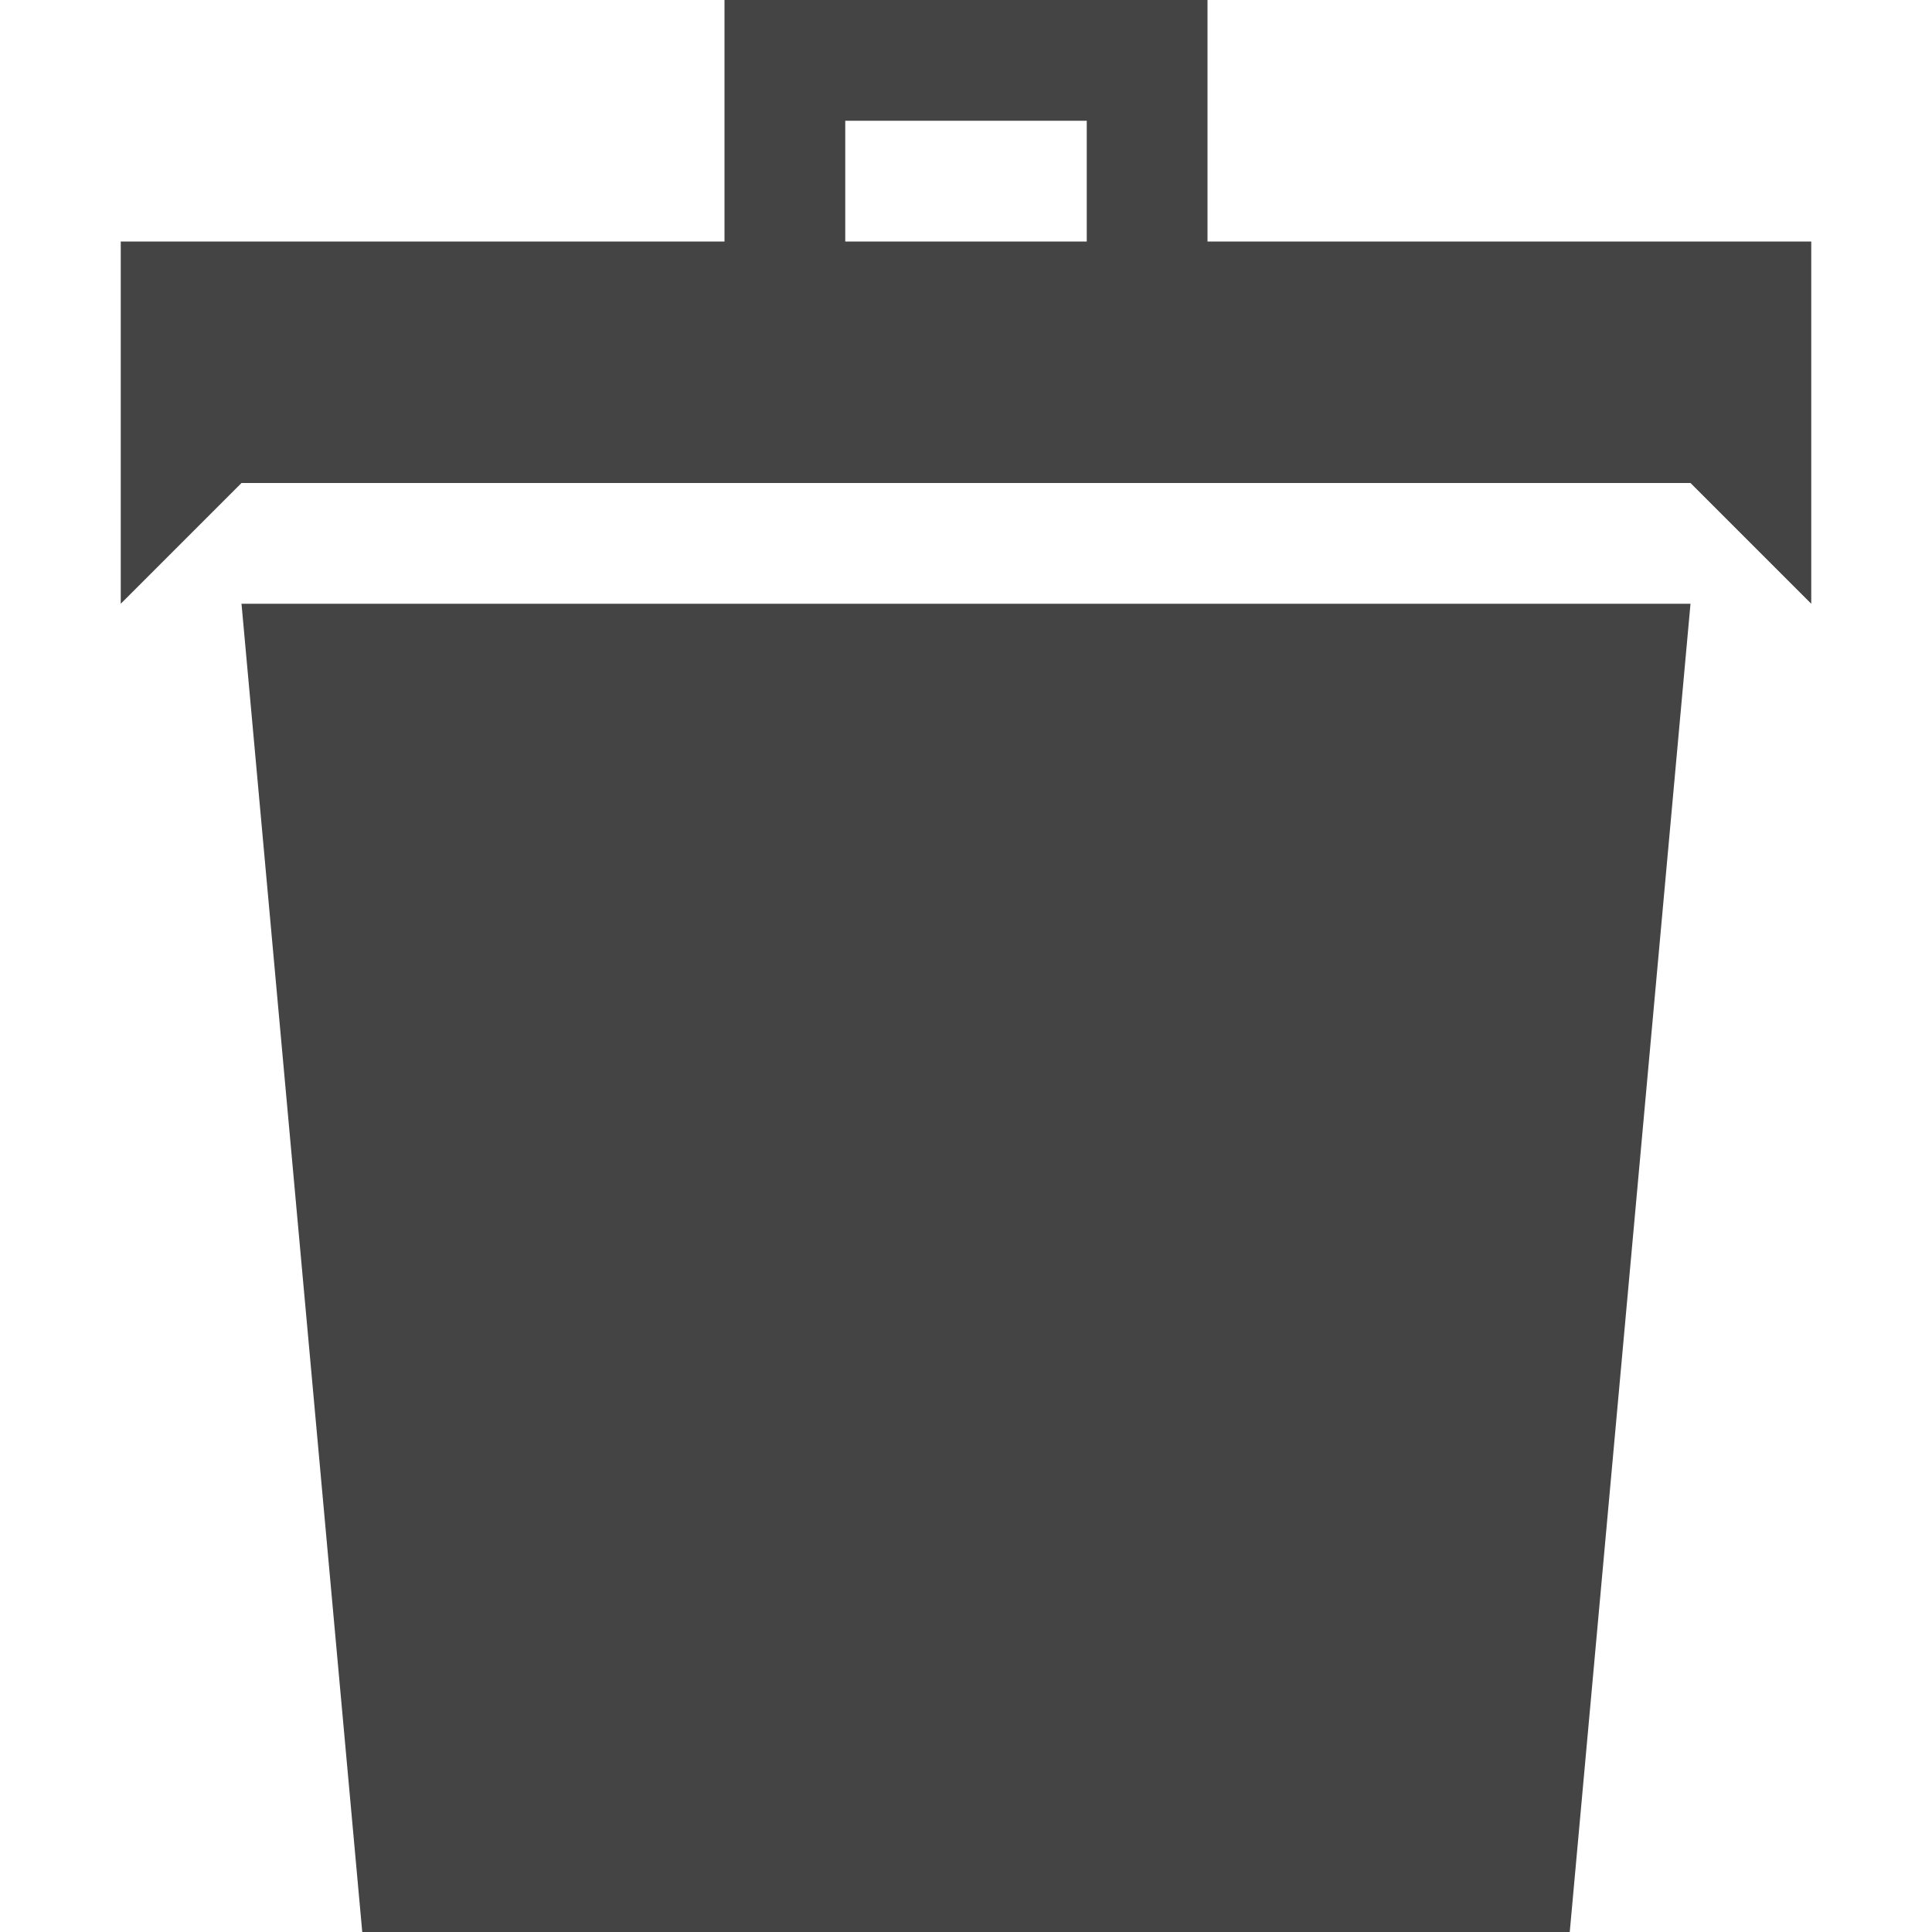
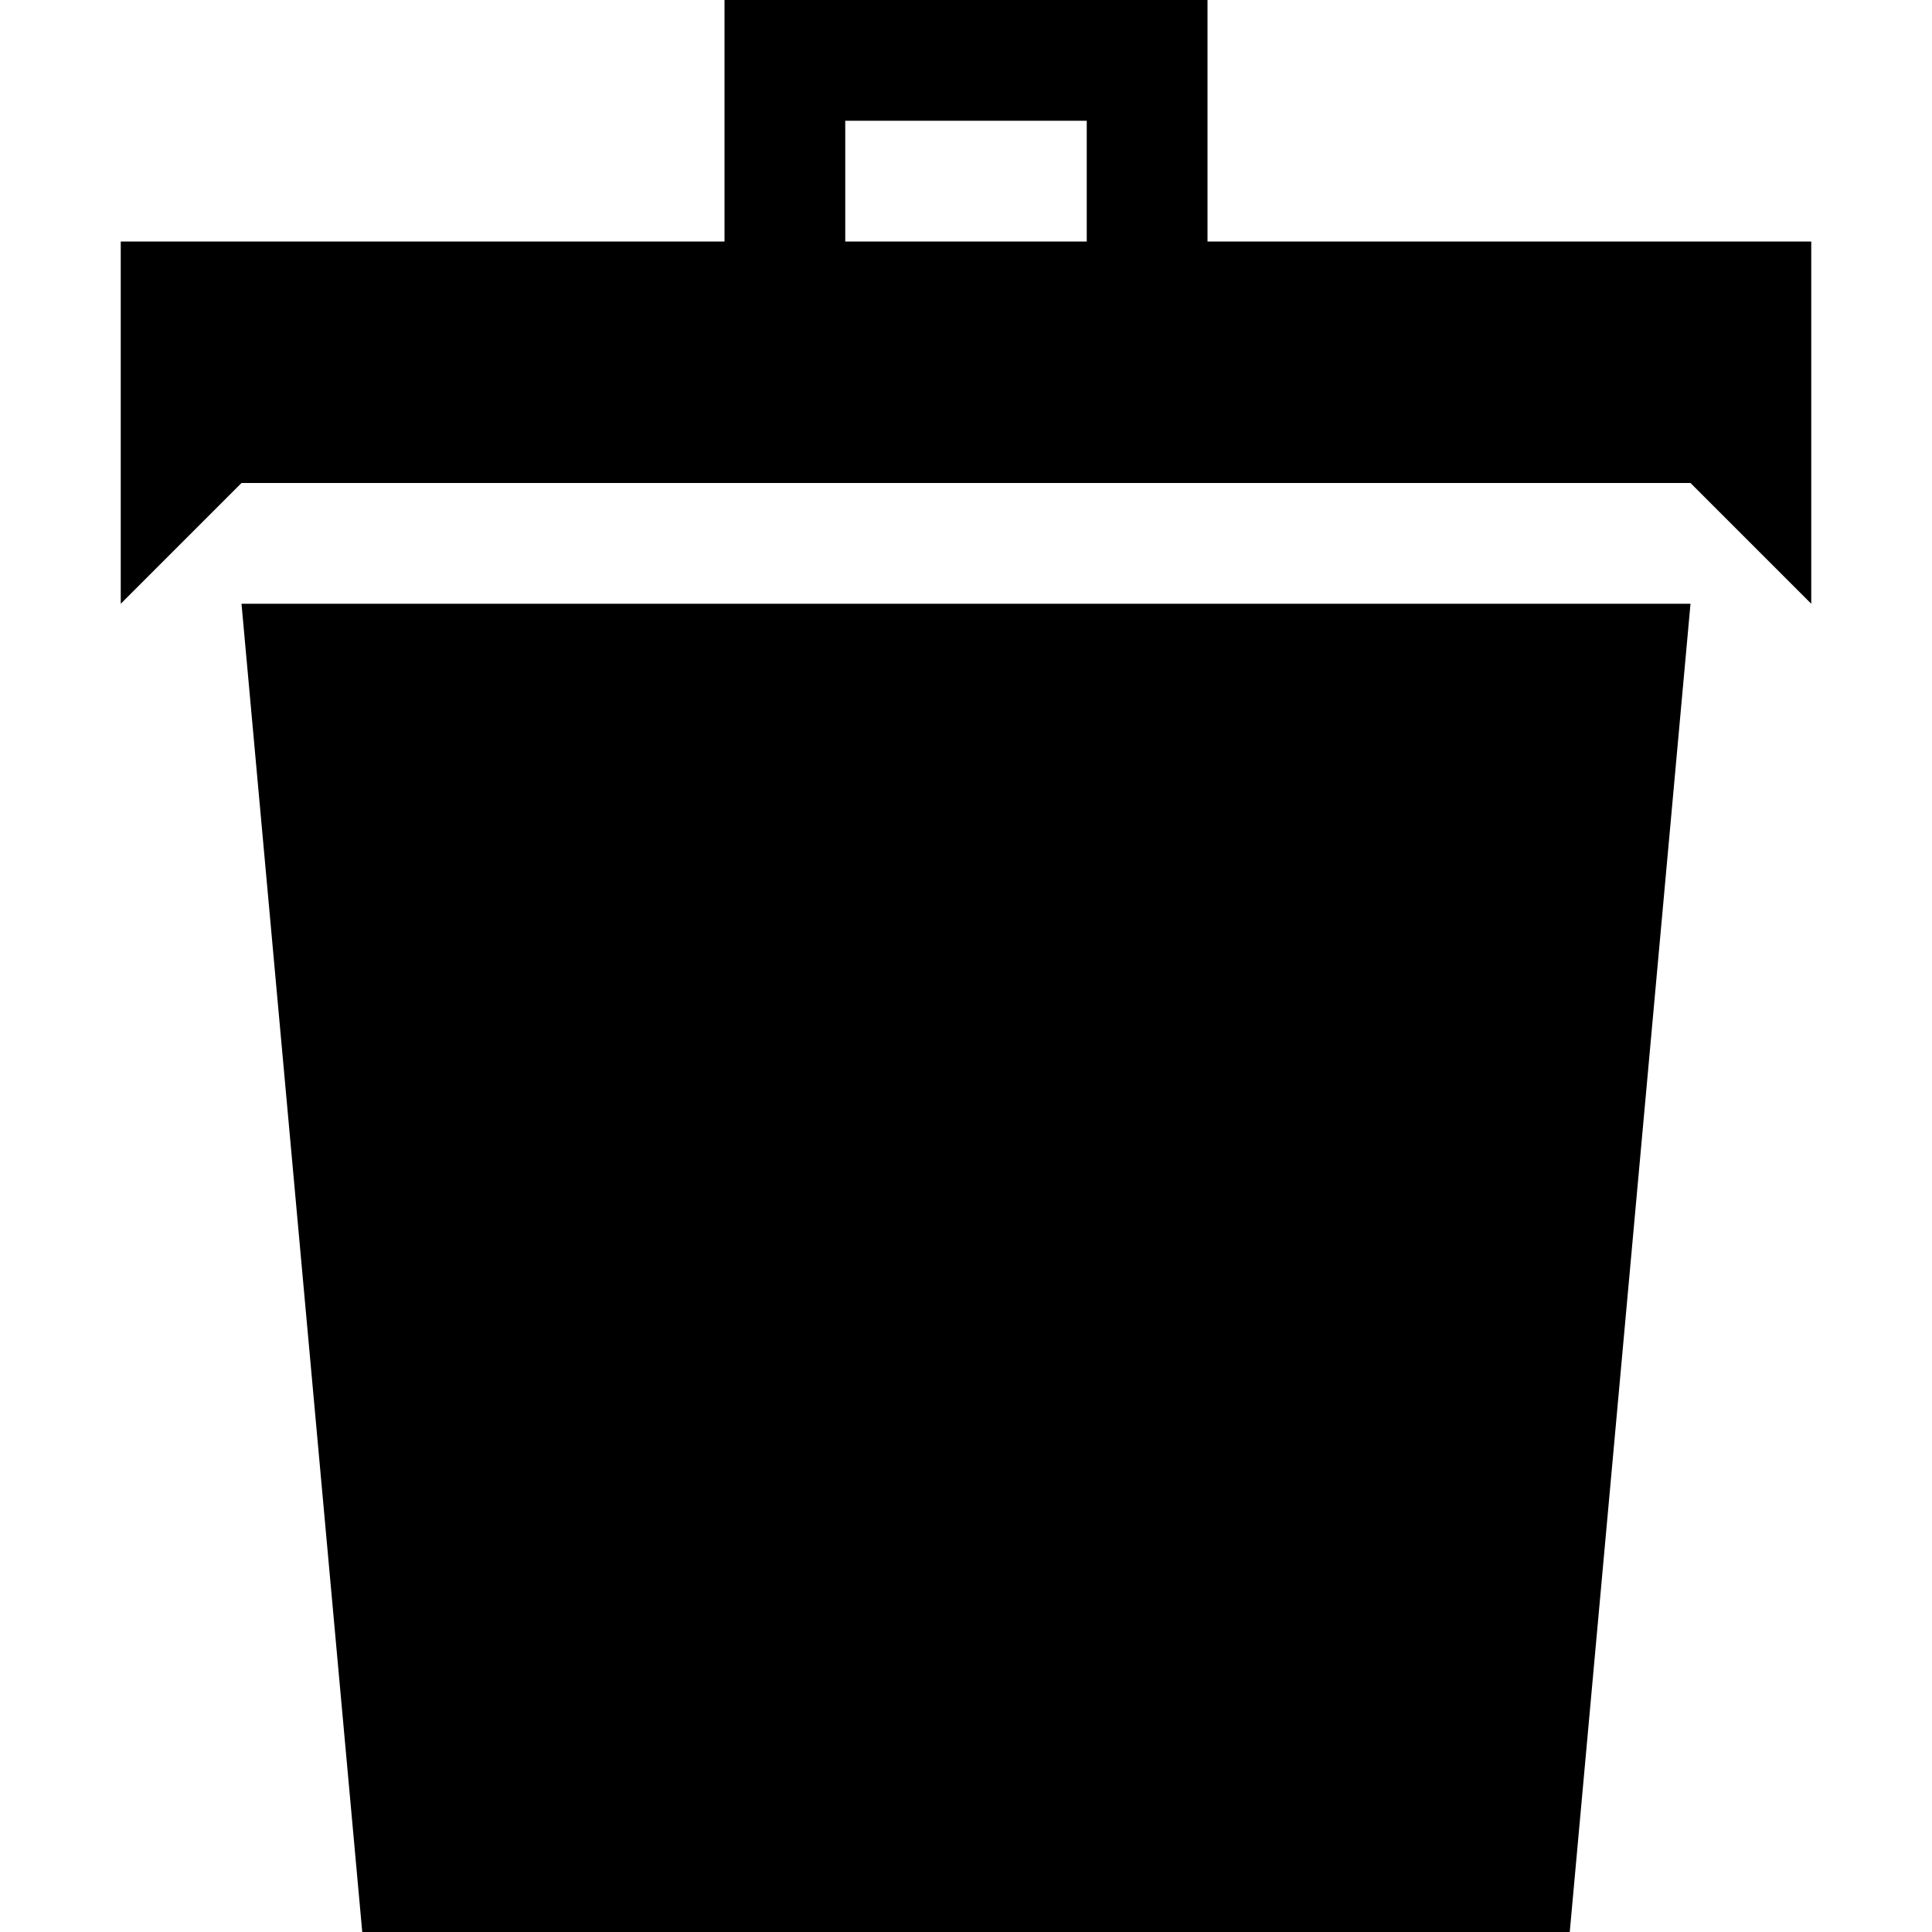
<svg xmlns="http://www.w3.org/2000/svg" version="1.1" width="32" height="32" viewBox="0 0 32 32">
-   <path fill="#444444" d="M6 32h20l2-22h-24zM20 4v-4h-8v4h-10v6l2-2h24l2 2v-6h-10zM18 4h-4v-2h4v2z" />
+   <path fill="#000000" d="M6 32h20l2-22h-24zM20 4v-4h-8v4h-10v6l2-2h24l2 2v-6h-10zM18 4h-4v-2h4v2z" />
</svg>
